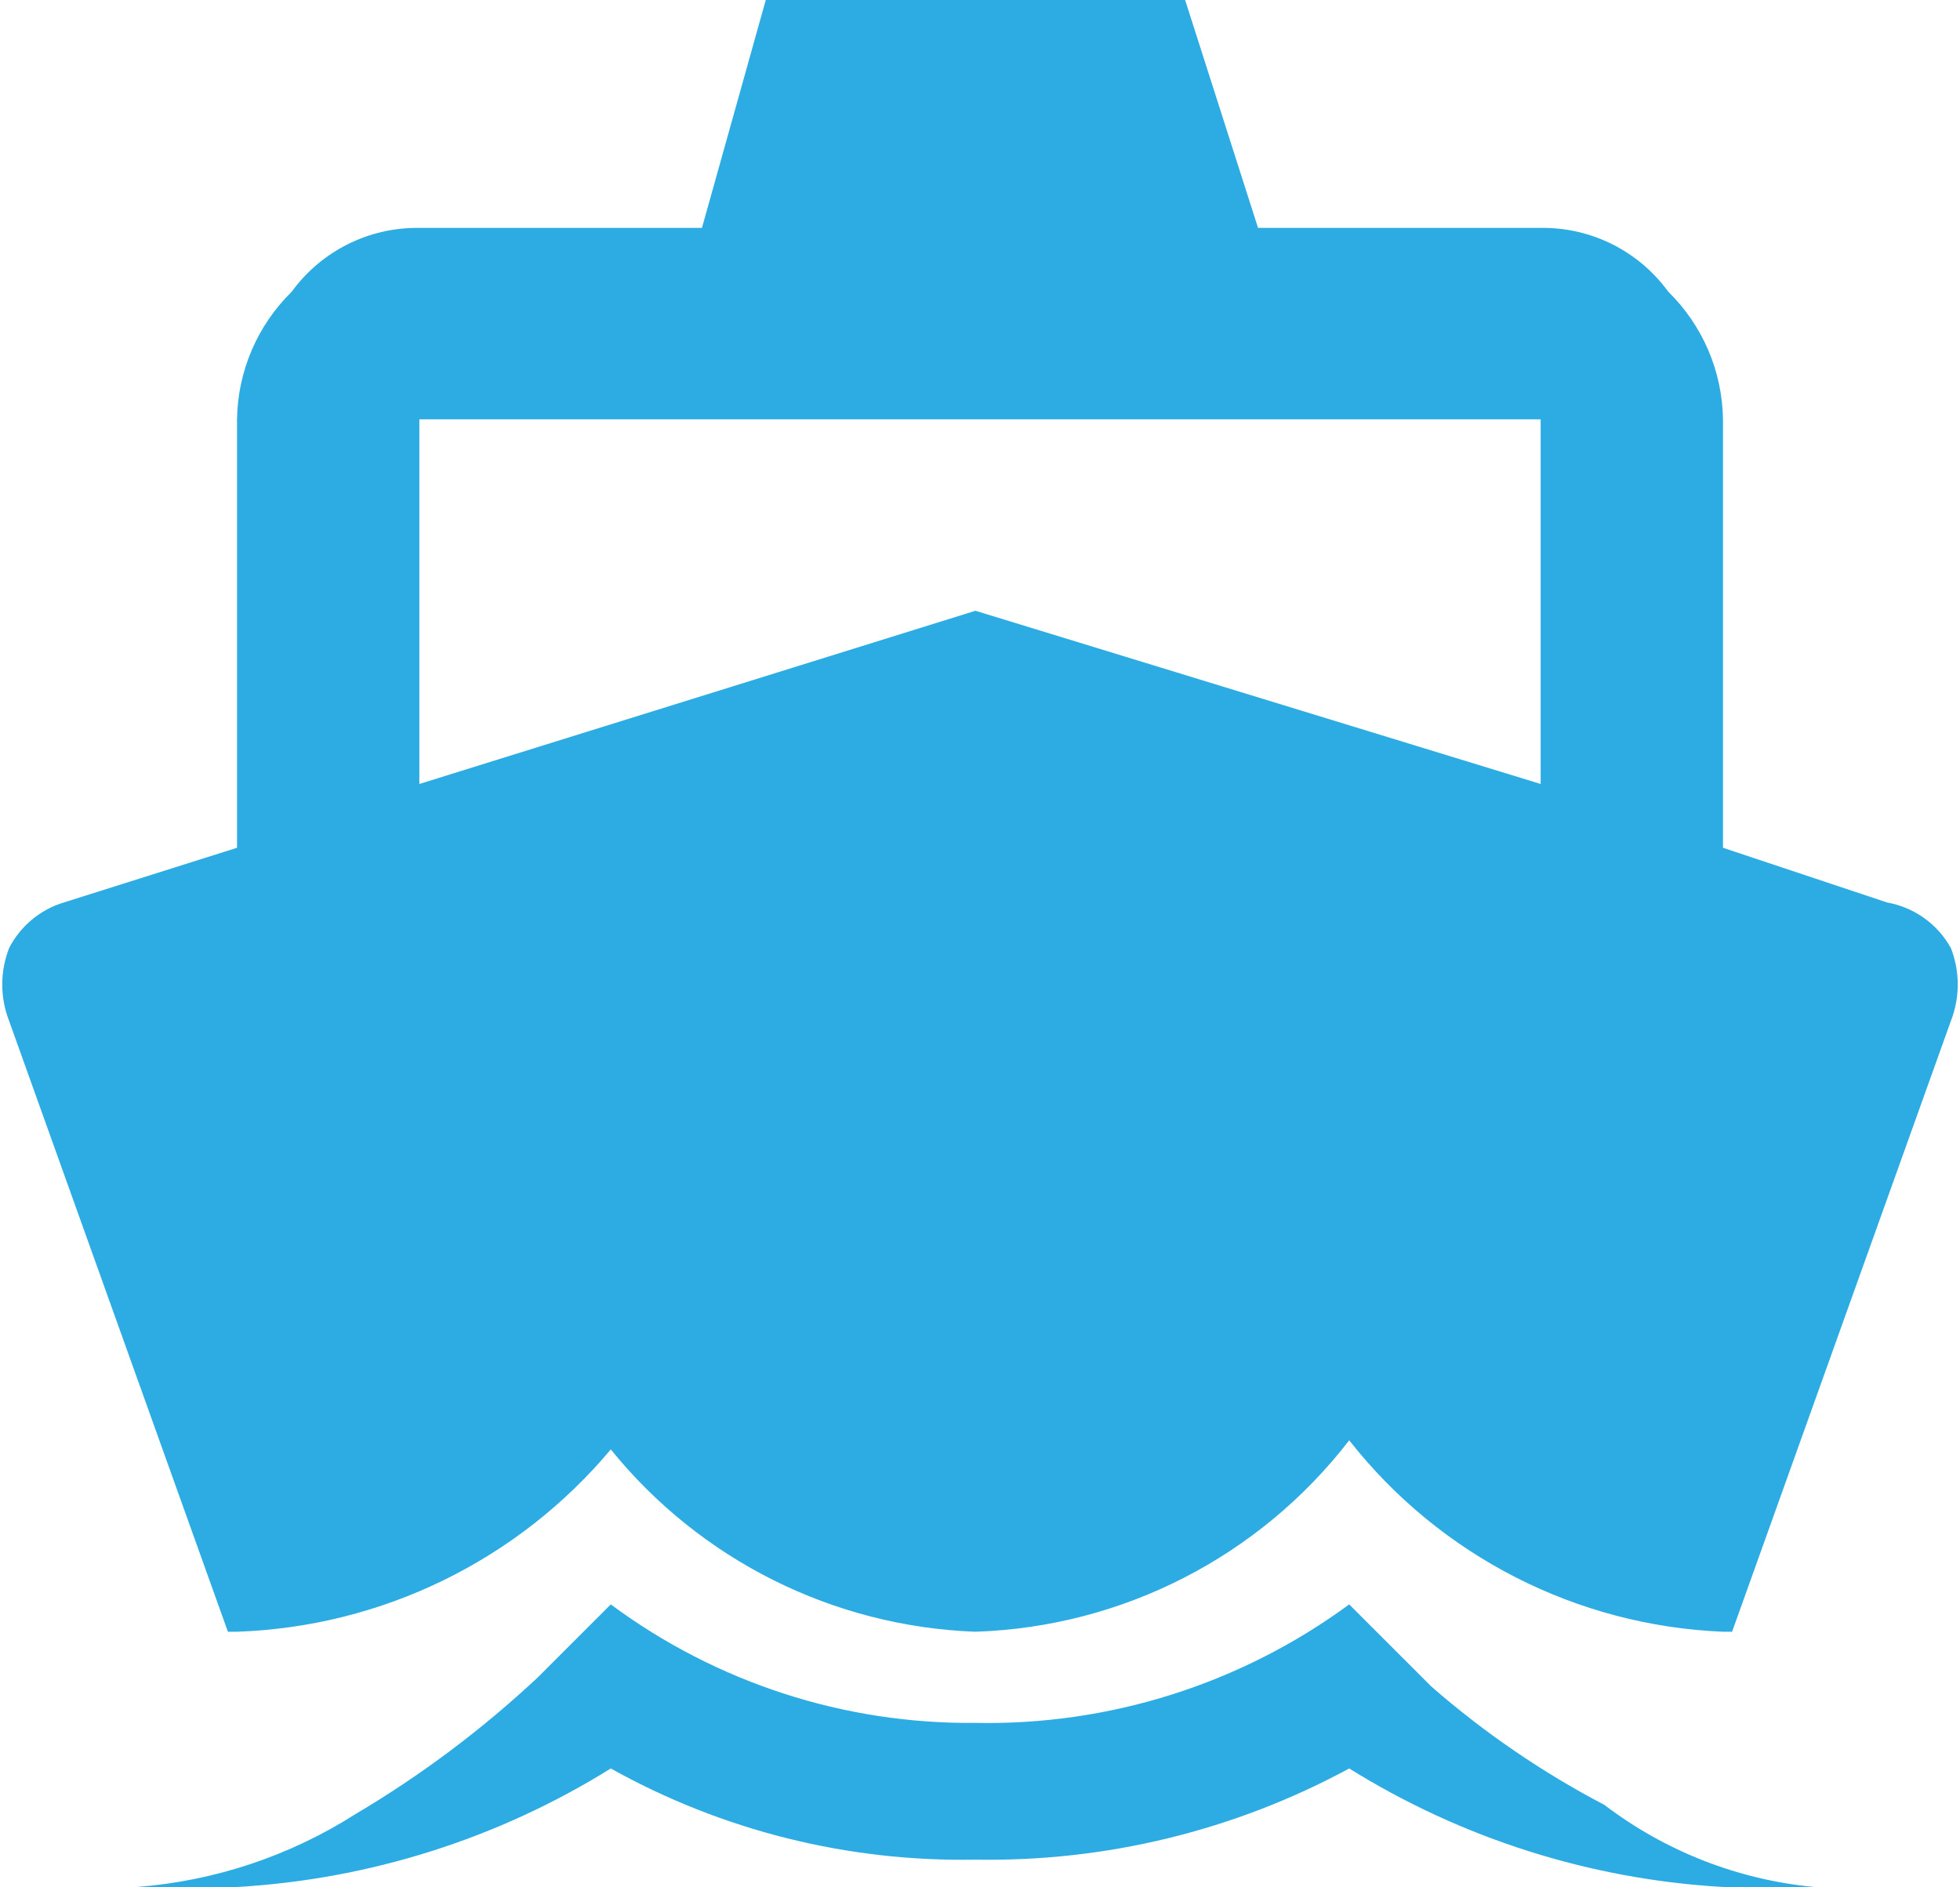
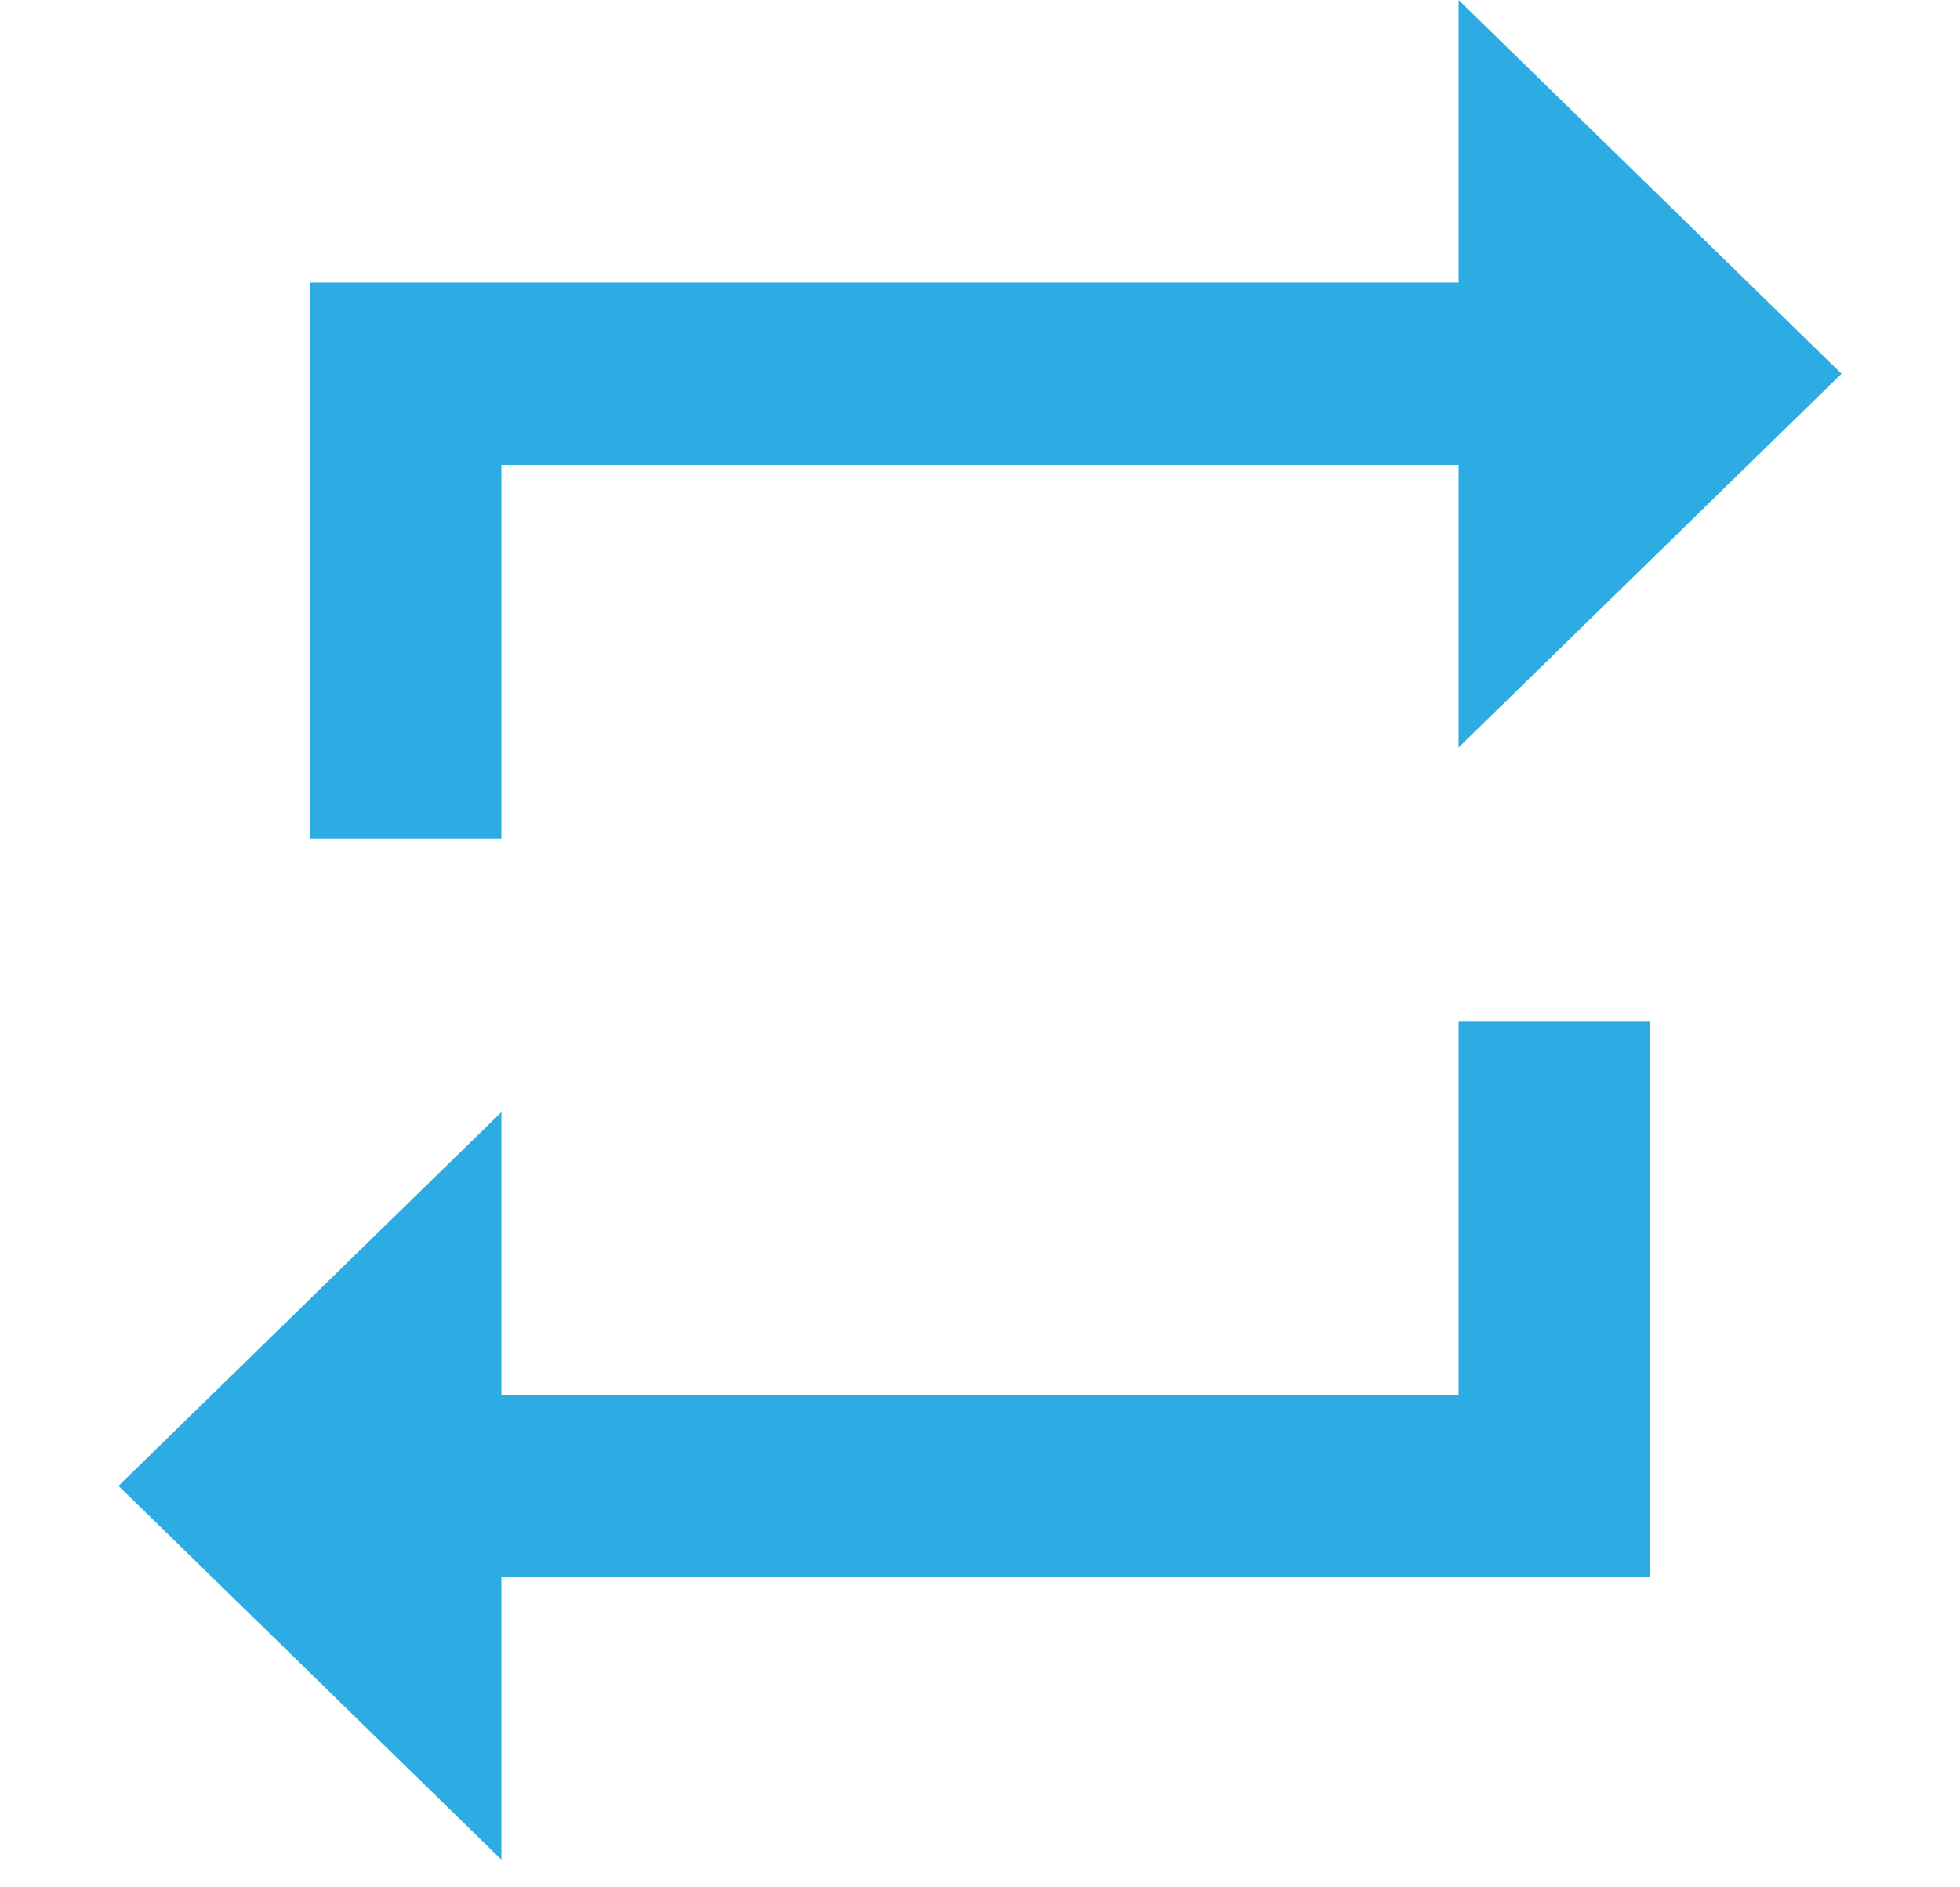
- <svg xmlns="http://www.w3.org/2000/svg" viewBox="0 0 21.5 20.7">
-   <path fill="#2dace3" d="M2.5 17.9L.1 11.2a1.1 1.1 0 0 1 0-.8 1 1 0 0 1 .6-.5l1.9-.6V4.6a2 2 0 0 1 .6-1.4 1.7 1.7 0 0 1 1.4-.7h3.1L8.4 0H13l.8 2.5h3.1a1.7 1.7 0 0 1 1.4.7 2 2 0 0 1 .6 1.4v4.7l1.8.6a1 1 0 0 1 .7.5 1.1 1.1 0 0 1 0 .8L19 17.9h-.1a5.5 5.5 0 0 1-4.1-2.1 5.4 5.4 0 0 1-4.1 2.1 5.4 5.4 0 0 1-4-2 5.6 5.6 0 0 1-4.1 2zm12.3-.3l.9.9a9.8 9.8 0 0 0 1.9 1.3 4.5 4.5 0 0 0 2.3.9h-1a8.7 8.7 0 0 1-4.1-1.3 8.3 8.3 0 0 1-4.1 1 7.9 7.9 0 0 1-4-1 8.7 8.7 0 0 1-4.1 1.3H1.5a5.2 5.2 0 0 0 2.4-.8 11.5 11.5 0 0 0 2-1.5l.8-.8a6.6 6.6 0 0 0 4 1.3 6.7 6.7 0 0 0 4.1-1.3zM4.6 4.6v4l6.1-1.9 6.2 1.9v-4z" />
+ <svg xmlns="http://www.w3.org/2000/svg" version="1.1" id="Layer_1" x="0px" y="0px" viewBox="0 0 21.5 20.7" style="enable-background:new 0 0 21.5 20.7;" xml:space="preserve">
+   <style type="text/css">
+ 	.st0{fill:#2DACE3;}
+ </style>
+   <path class="st0" d="M5.5,5.1H16v3.1l4.2-4.1L16,0v3.1H3.4v6.1h2.1L5.5,5.1L5.5,5.1z M16,15.3H5.5v-3.1l-4.2,4.1l4.2,4.1v-3.1h12.6  v-6.1H16L16,15.3L16,15.3z" />
</svg>
